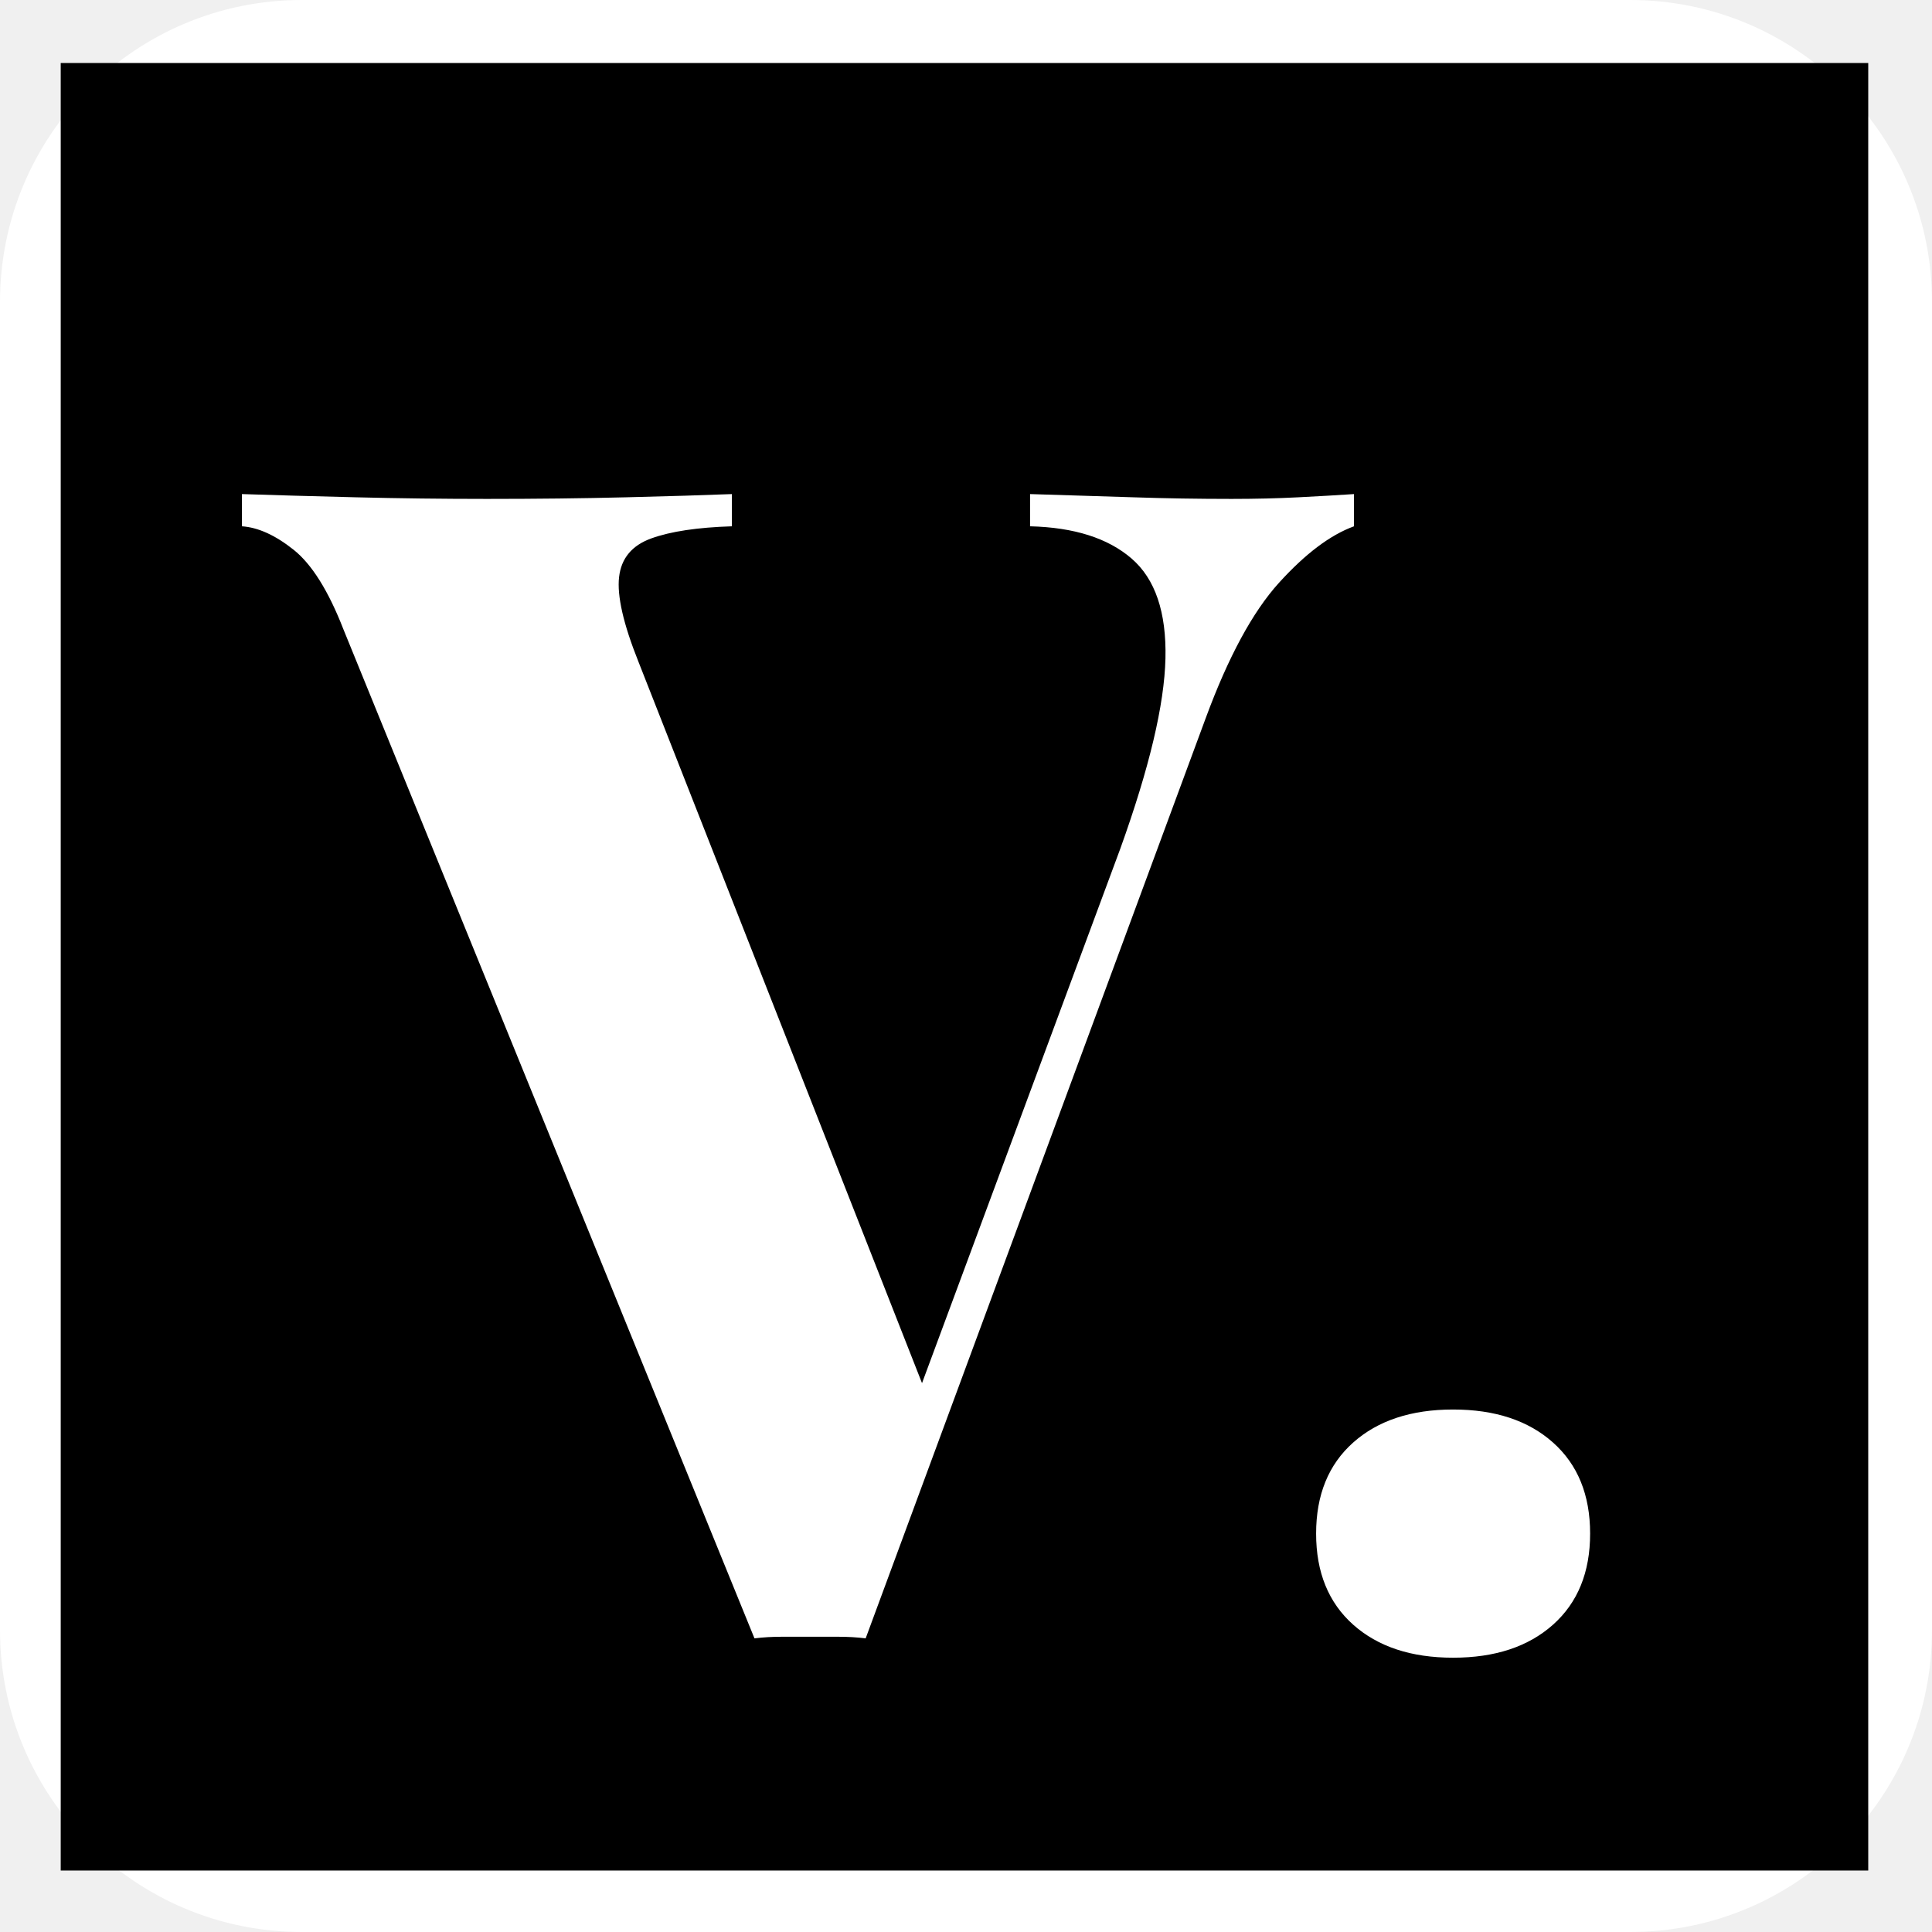
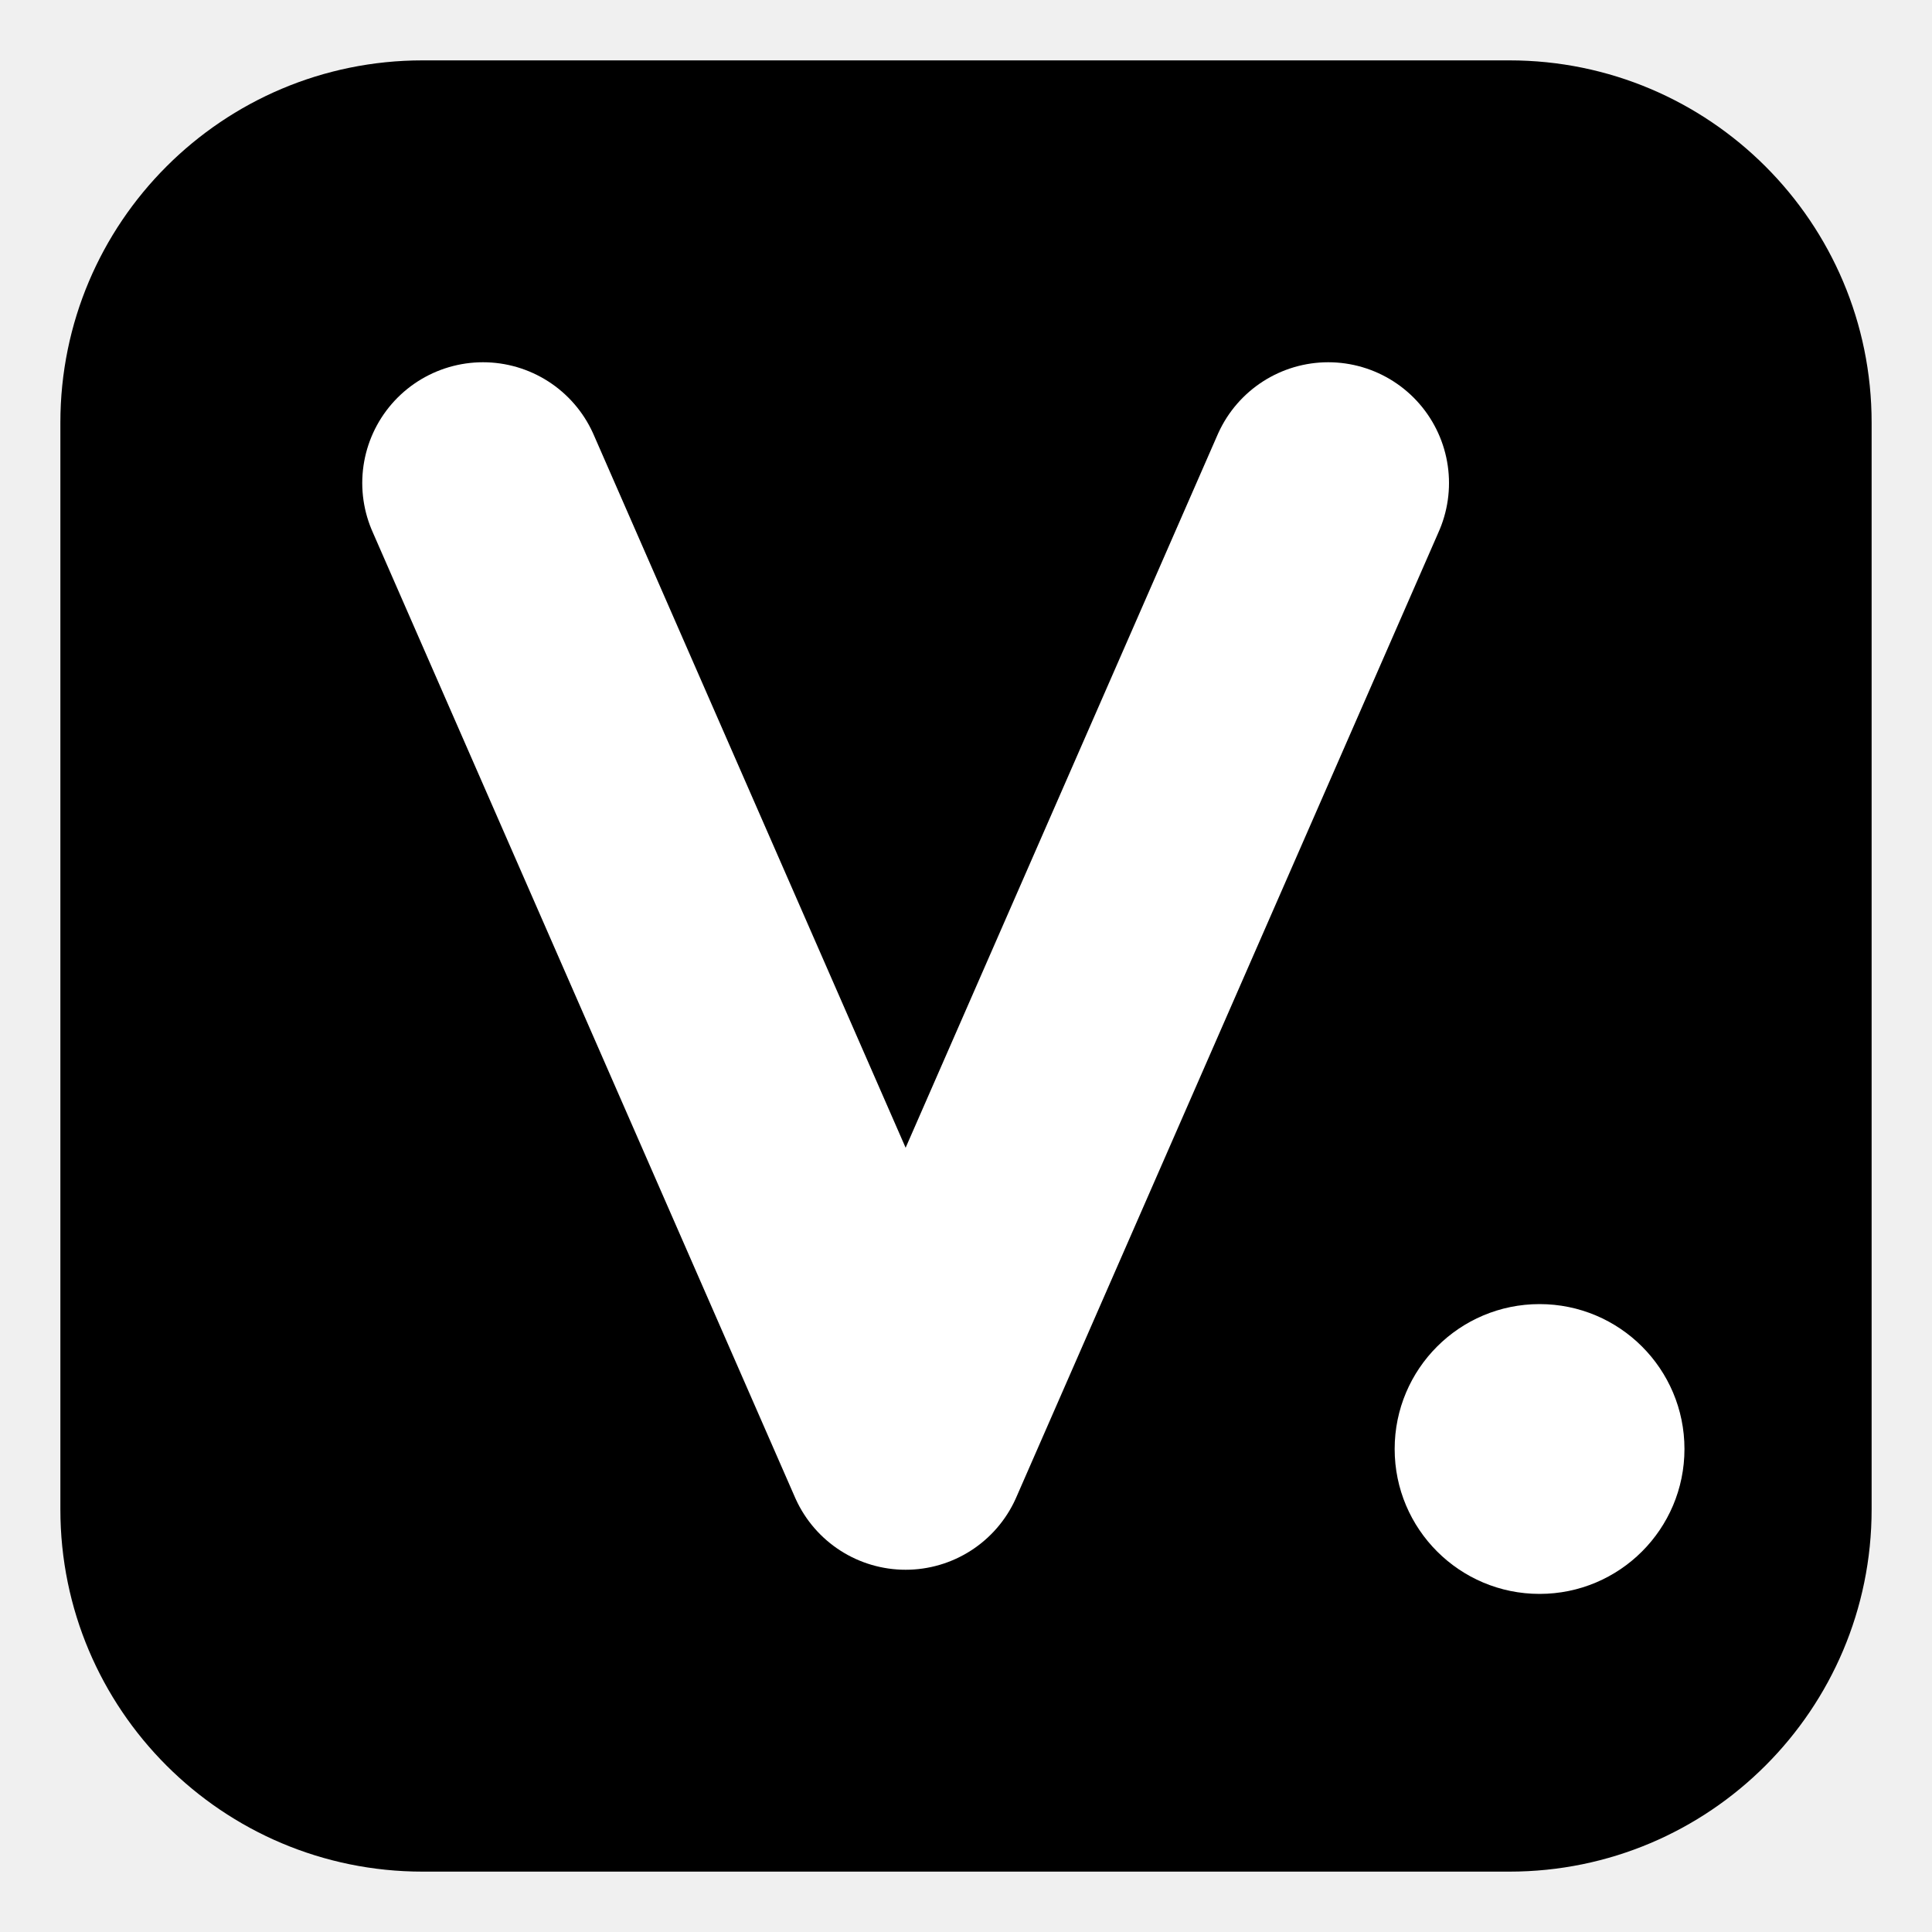
- <svg xmlns="http://www.w3.org/2000/svg" width="2000" zoomAndPan="magnify" viewBox="150 150 1200 1200" height="2000" preserveAspectRatio="xMidYMid meet" version="1.0">
-   <defs>
-     <g />
-     <clipPath id="f2ae3cd25a">
-       <path d="M 150 150 L 1350 150 L 1350 1350 L 150 1350 Z M 150 150 " clip-rule="nonzero" />
-     </clipPath>
-     <clipPath id="2535534cd7">
-       <path d="M 337.5 150 L 1162.5 150 C 1266.055 150 1350 233.945 1350 337.5 L 1350 1162.5 C 1350 1266.055 1266.055 1350 1162.5 1350 L 337.5 1350 C 233.945 1350 150 1266.055 150 1162.5 L 150 337.5 C 150 233.945 233.945 150 337.5 150 Z M 337.5 150 " clip-rule="nonzero" />
-     </clipPath>
-     <clipPath id="552d1195d3">
-       <path d="M 0 0 L 1200 0 L 1200 1200 L 0 1200 Z M 0 0 " clip-rule="nonzero" />
-     </clipPath>
-     <clipPath id="9cb3a9f96e">
-       <path d="M 187.5 0 L 1012.5 0 C 1116.055 0 1200 83.945 1200 187.5 L 1200 1012.5 C 1200 1116.055 1116.055 1200 1012.5 1200 L 187.5 1200 C 83.945 1200 0 1116.055 0 1012.5 L 0 187.5 C 0 83.945 83.945 0 187.5 0 Z M 187.5 0 " clip-rule="nonzero" />
-     </clipPath>
-     <clipPath id="b82ee50f76">
-       <rect x="0" width="1200" y="0" height="1200" />
-     </clipPath>
-     <clipPath id="2204d9795b">
-       <path d="M 187.715 189.148 L 1312.285 189.148 L 1312.285 1311.828 L 187.715 1311.828 Z M 187.715 189.148 " clip-rule="nonzero" />
-     </clipPath>
-     <clipPath id="e0849b7854">
-       <path d="M 0.715 0.148 L 1124 0.148 L 1124 1122.828 L 0.715 1122.828 Z M 0.715 0.148 " clip-rule="nonzero" />
-     </clipPath>
-     <clipPath id="097dcec387">
-       <rect x="0" width="1126" y="0" height="1123" />
-     </clipPath>
-   </defs>
-   <g clip-path="url(#f2ae3cd25a)">
-     <g clip-path="url(#2535534cd7)">
-       <g transform="matrix(1, 0, 0, 1, 150, 150)">
-         <g clip-path="url(#b82ee50f76)">
-           <g clip-path="url(#552d1195d3)">
-             <g clip-path="url(#9cb3a9f96e)">
-               <rect x="-480" width="2160" fill="#ffffff" height="2160" y="-480" fill-opacity="1" />
-             </g>
-           </g>
-         </g>
-       </g>
-     </g>
-   </g>
-   <g clip-path="url(#2204d9795b)">
-     <g transform="matrix(1, 0, 0, 1, 187, 189)">
-       <g clip-path="url(#097dcec387)">
-         <g clip-path="url(#e0849b7854)">
-           <path fill="#000000" d="M 0.715 0.148 L 1123.395 0.148 L 1123.395 1122.828 L 0.715 1122.828 Z M 0.715 0.148 " fill-opacity="1" fill-rule="nonzero" />
-         </g>
-       </g>
-     </g>
-   </g>
-   <g fill="#ffffff" fill-opacity="1">
-     <g transform="translate(312.2888, 1165.614)">
-       <g>
-         <path d="M 678.703 -708.734 L 678.703 -688.719 C 664.023 -683.383 648.508 -671.707 632.156 -653.688 C 615.812 -635.664 600.629 -607.633 586.609 -569.594 L 375.391 2 C 370.055 1.332 364.383 1 358.375 1 C 352.363 1 346.359 1 340.359 1 C 335.016 1 329.336 1 323.328 1 C 317.328 1 311.66 1.332 306.328 2 L 51.047 -624.656 C 41.703 -648.676 31.359 -665.191 20.016 -674.203 C 8.672 -683.211 -2.004 -688.051 -12.016 -688.719 L -12.016 -708.734 C 8.004 -708.066 31.531 -707.398 58.562 -706.734 C 85.594 -706.066 112.785 -705.734 140.141 -705.734 C 170.836 -705.734 199.703 -706.066 226.734 -706.734 C 253.766 -707.398 275.625 -708.066 292.312 -708.734 L 292.312 -688.719 C 270.945 -688.051 254.258 -685.547 242.25 -681.203 C 230.238 -676.867 223.566 -668.863 222.234 -657.188 C 220.898 -645.508 224.906 -627.988 234.25 -604.625 L 416.438 -141.141 L 395.406 -116.125 L 533.562 -488.516 C 551.582 -538.566 560.926 -577.938 561.594 -606.625 C 562.258 -635.32 555.25 -656.008 540.562 -668.688 C 525.883 -681.375 504.863 -688.051 477.5 -688.719 L 477.5 -708.734 C 500.188 -708.066 521.539 -707.398 541.562 -706.734 C 561.582 -706.066 581.938 -705.734 602.625 -705.734 C 617.312 -705.734 631.16 -706.066 644.172 -706.734 C 657.18 -707.398 668.691 -708.066 678.703 -708.734 Z M 678.703 -708.734 " />
-       </g>
-     </g>
-   </g>
-   <g fill="#ffffff" fill-opacity="1">
-     <g transform="translate(917.4162, 1165.614)">
-       <g>
-         <path d="M 135.141 -140.141 C 161.172 -140.141 181.859 -133.301 197.203 -119.625 C 212.555 -105.945 220.234 -87.094 220.234 -63.062 C 220.234 -39.039 212.555 -20.188 197.203 -6.5 C 181.859 7.176 161.172 14.016 135.141 14.016 C 109.109 14.016 88.414 7.176 73.062 -6.5 C 57.719 -20.188 50.047 -39.039 50.047 -63.062 C 50.047 -87.094 57.719 -105.945 73.062 -119.625 C 88.414 -133.301 109.109 -140.141 135.141 -140.141 Z M 135.141 -140.141 " />
-       </g>
-     </g>
-   </g>
+ <svg xmlns="http://www.w3.org/2000/svg" viewBox="0 0 64 64" role="img" aria-label="Voussoir">
+   <rect x="2" y="2" width="60" height="60" rx="12" fill="#000" />
+   <path d="M16 16L30 48L44 16" fill="none" stroke="#fff" stroke-width="8" stroke-linecap="round" stroke-linejoin="round" />
+   <circle cx="51" cy="48" r="4.8" fill="#fff" />
</svg>
